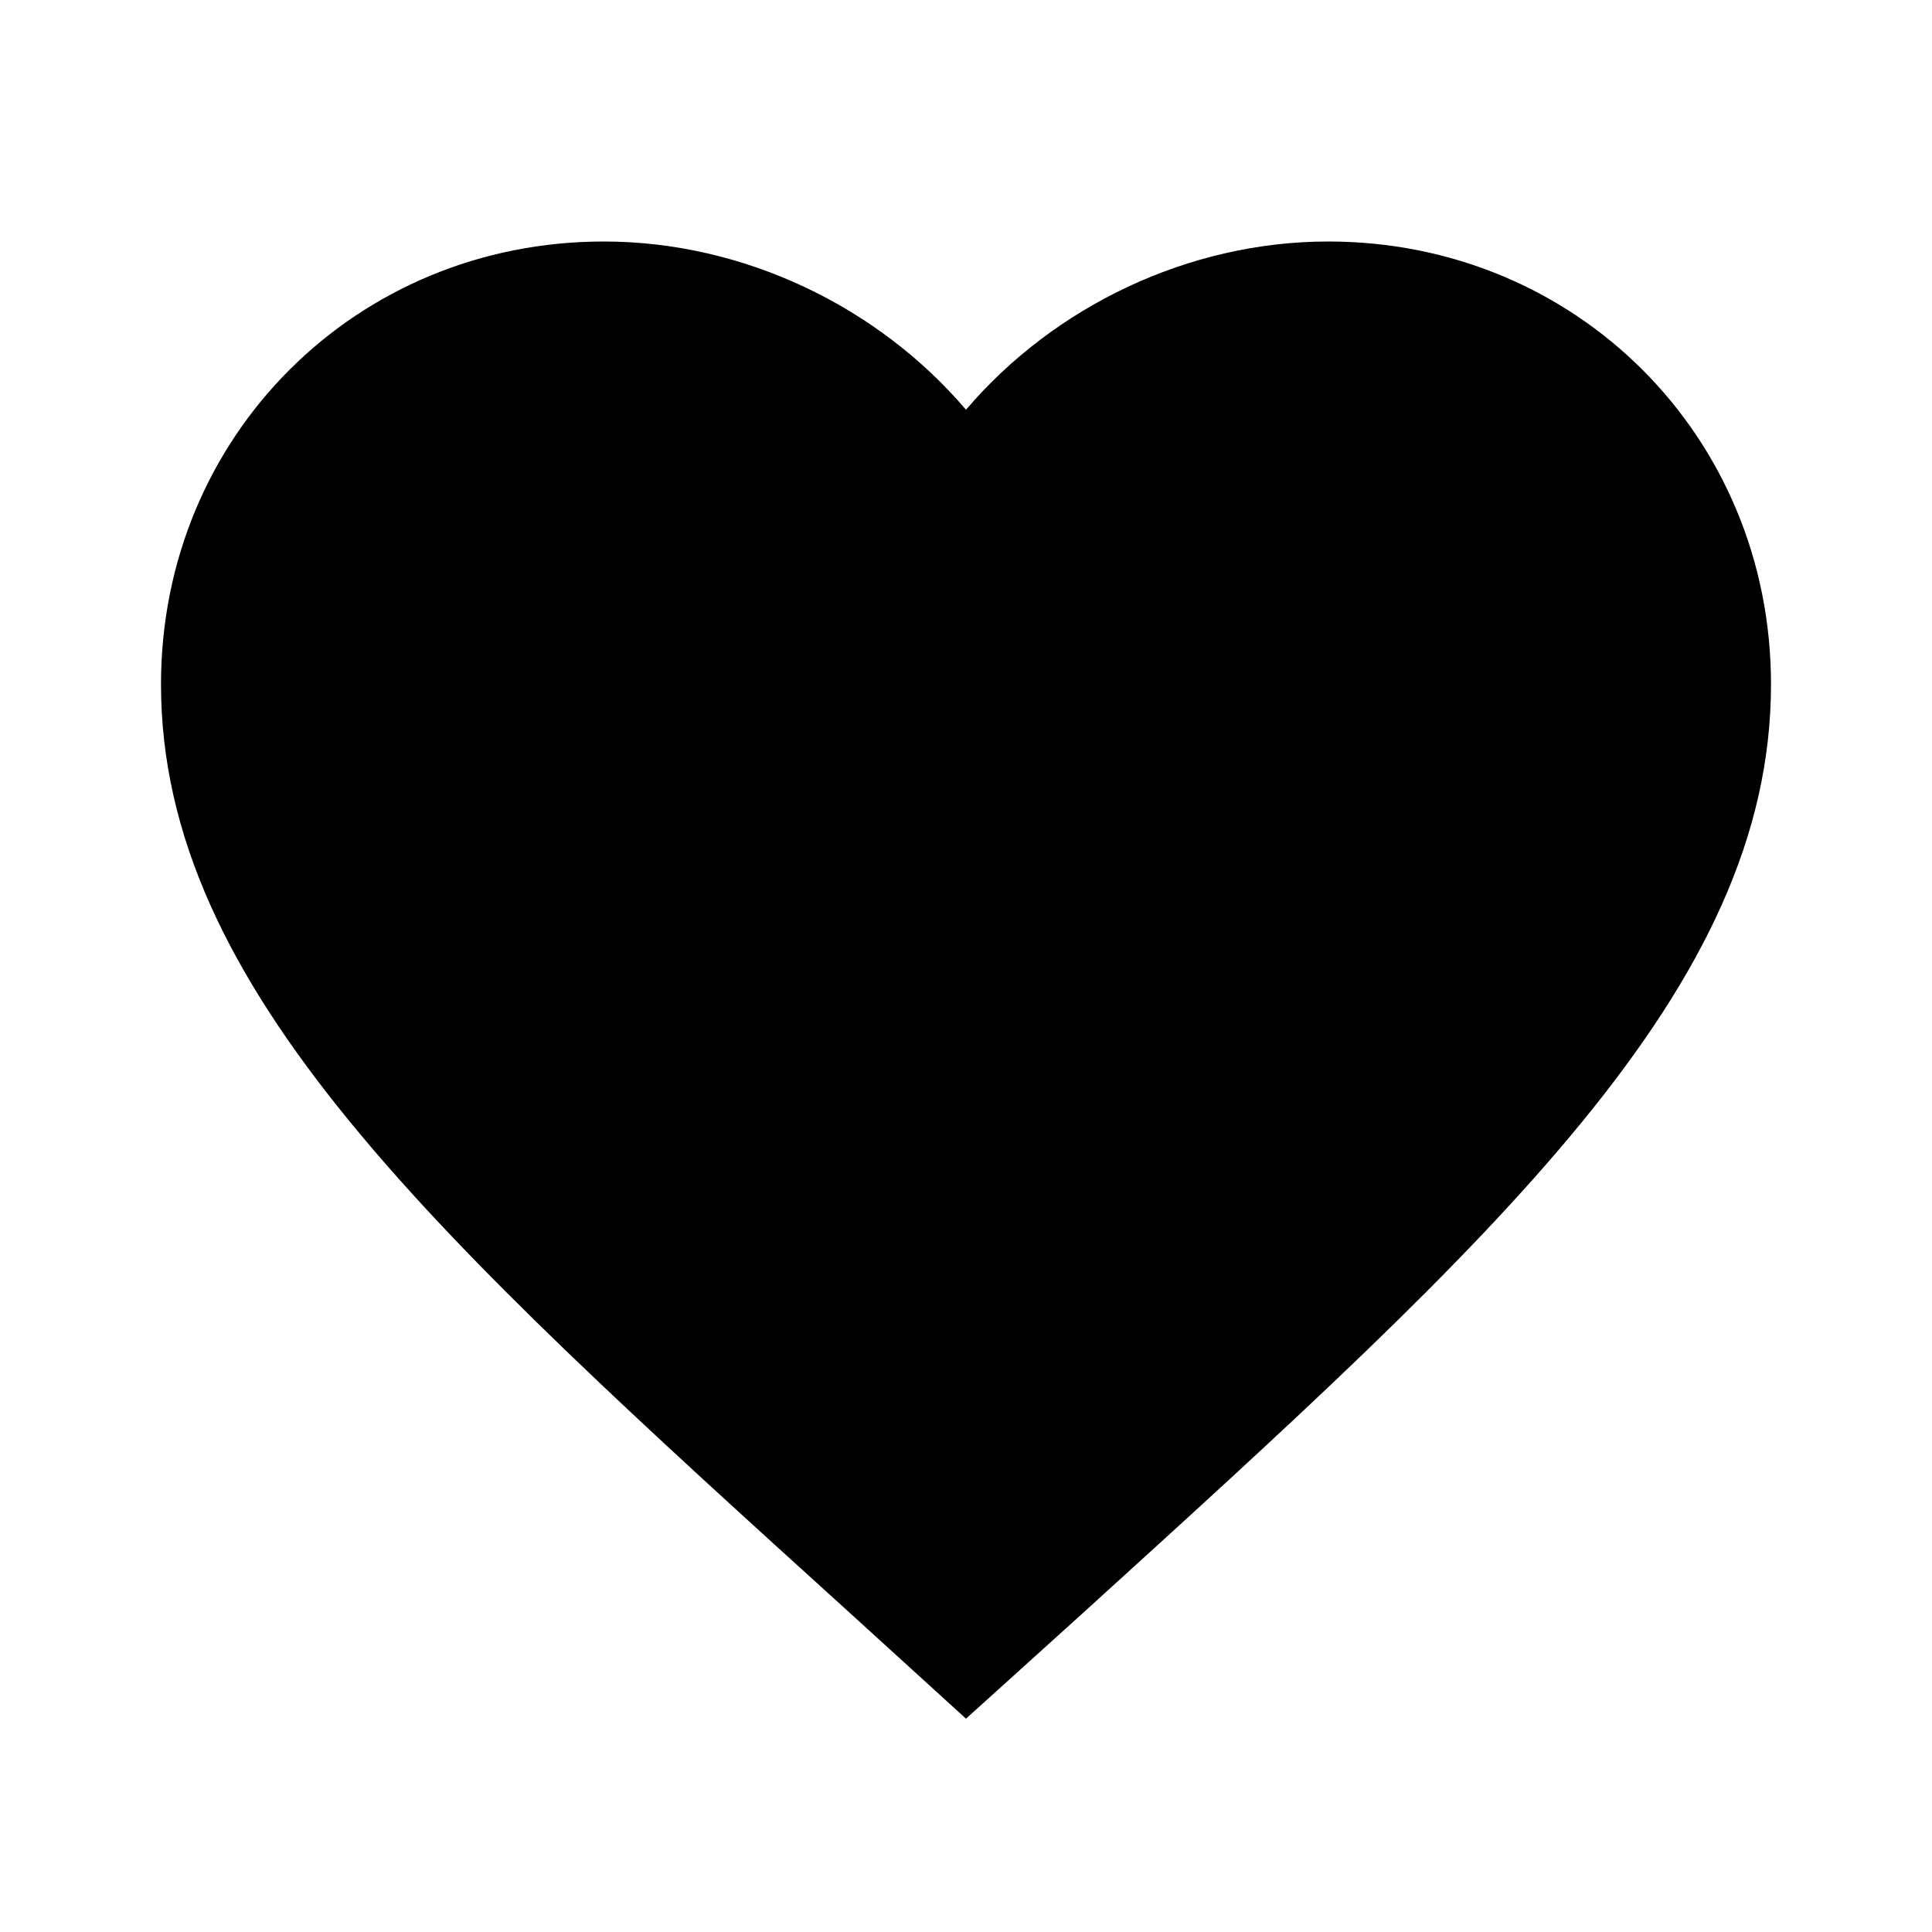
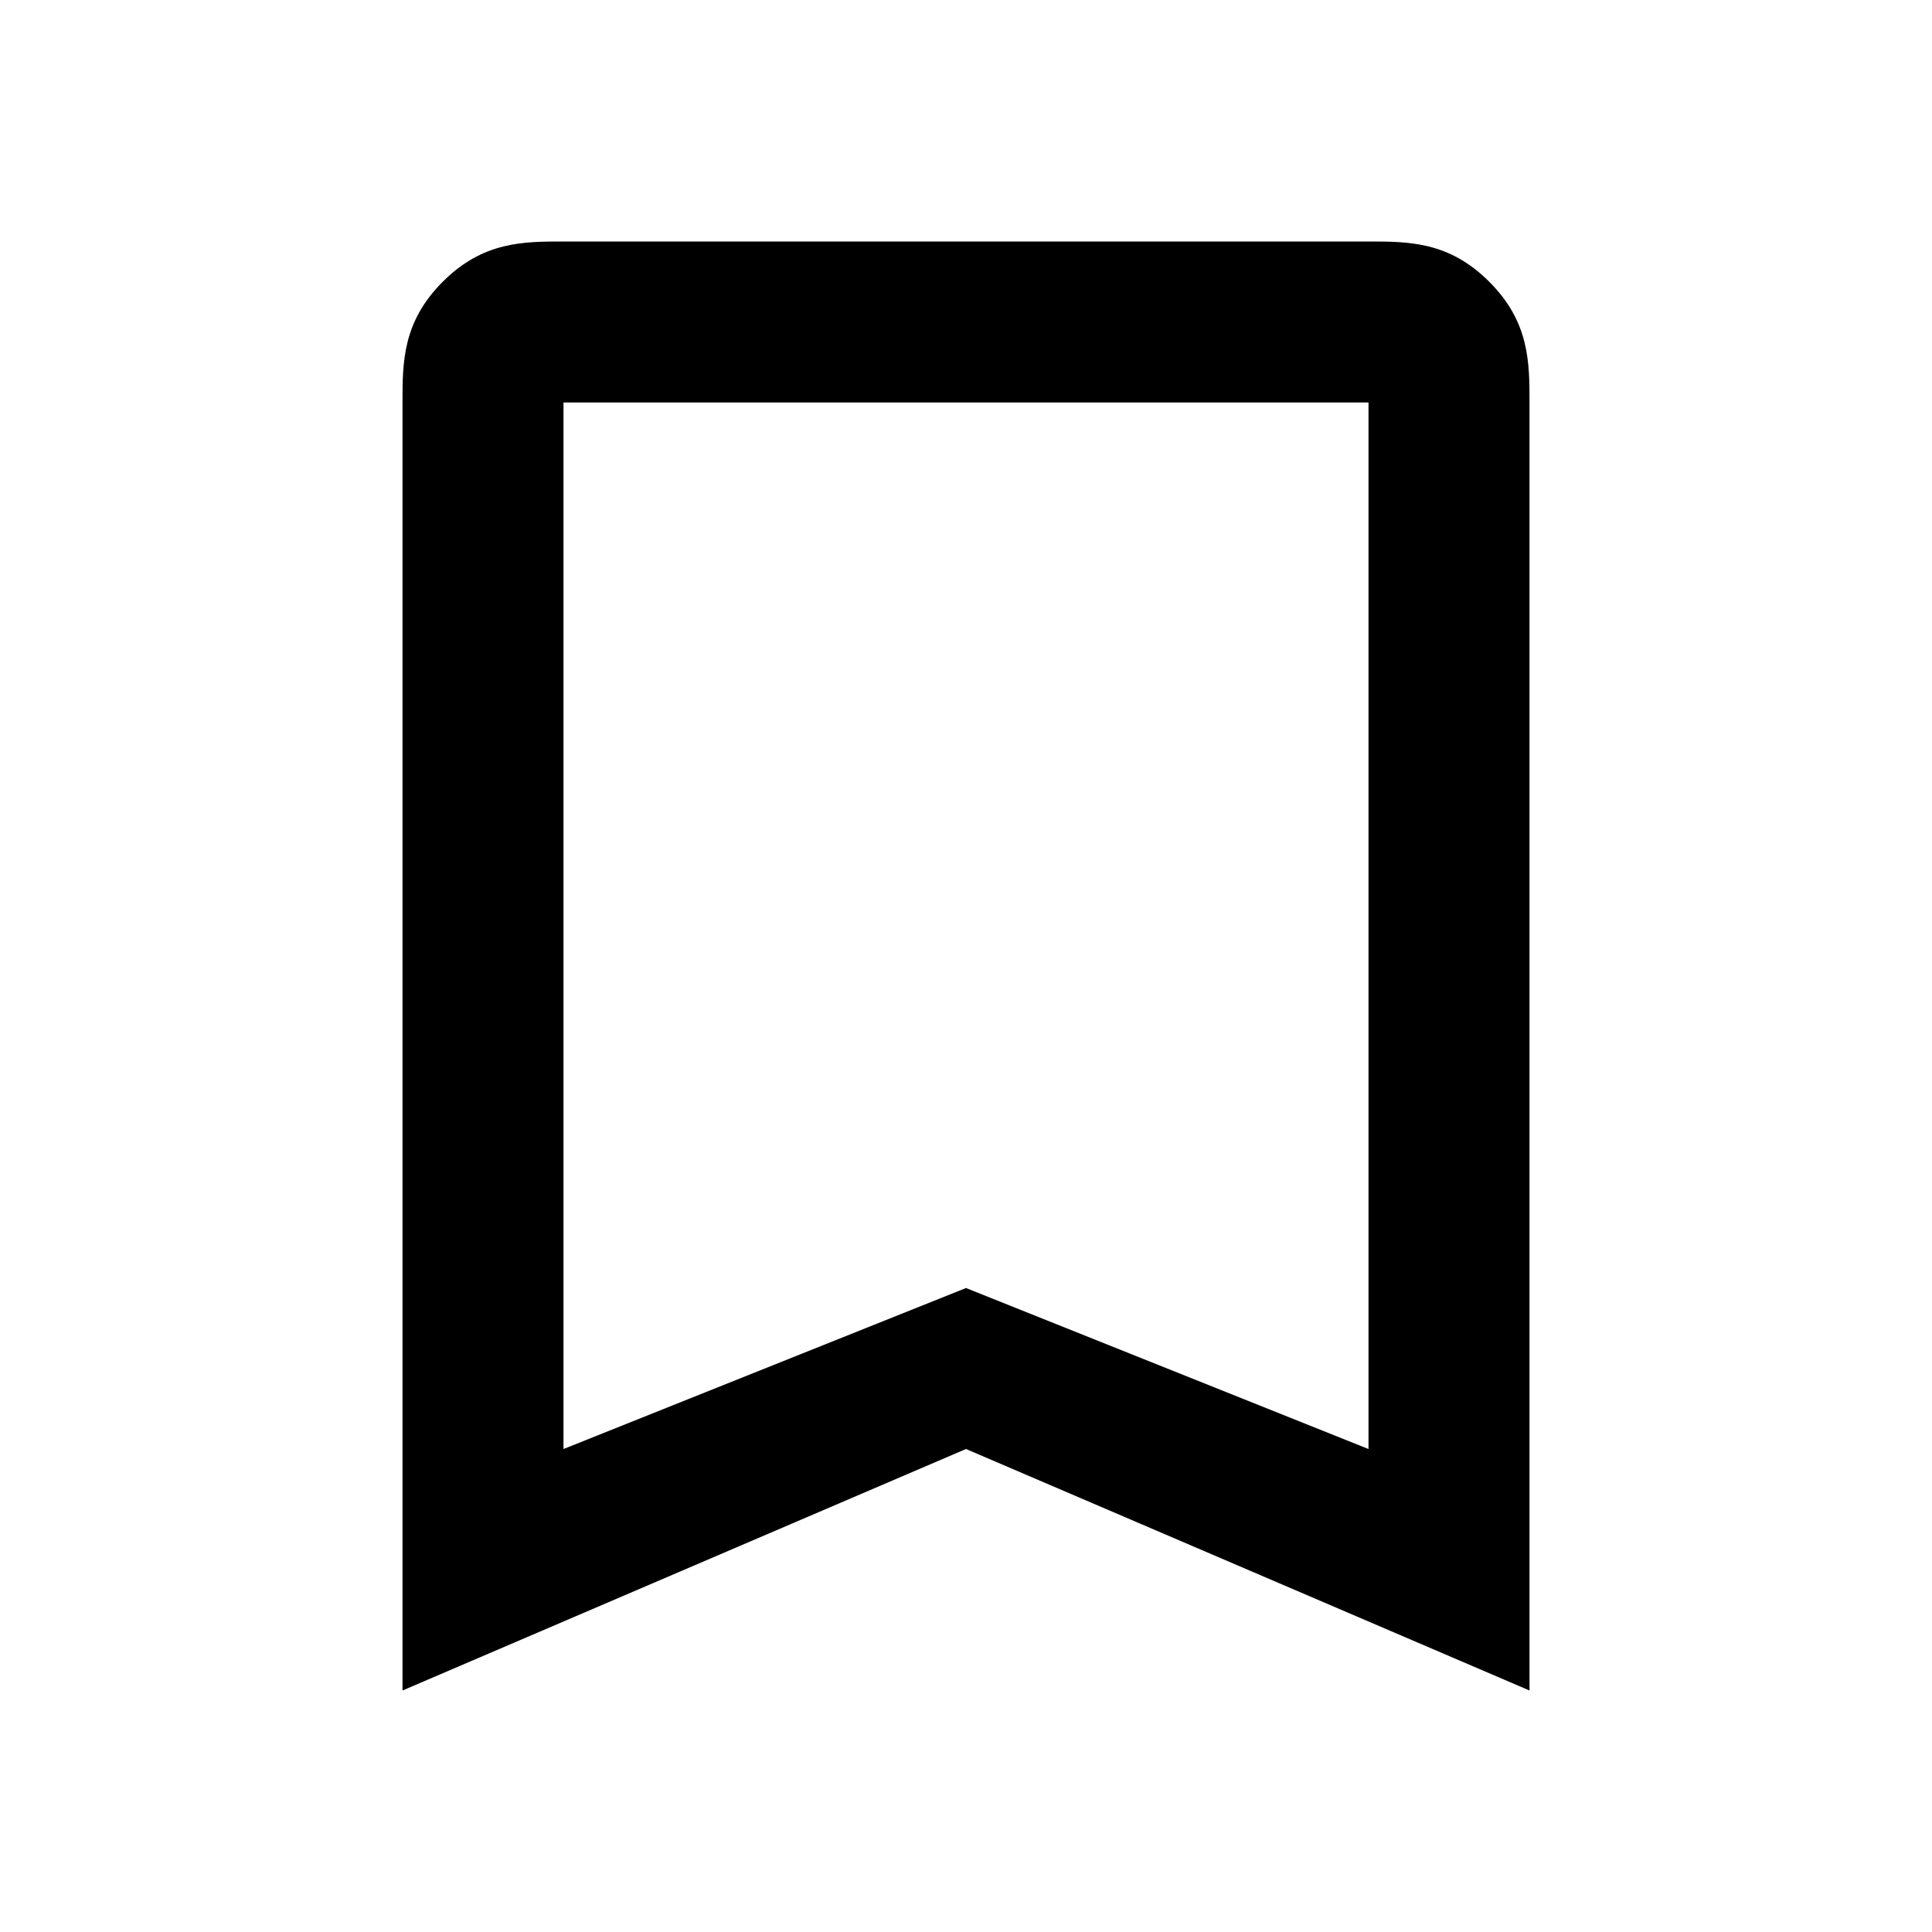
<svg xmlns="http://www.w3.org/2000/svg" height="24" viewBox="0 0 24 24" width="24">
-   <path d="M 12 21.35 L 10.55 20.03 C 5.4 15.36 2 12.28 2 8.5 C 2 5.42 4.42 3 7.5 3 C 9.24 3 10.91 3.81 12 5.09 C 13.09 3.81 14.76 3 16.5 3 C 19.58 3 22 5.42 22 8.5 C 22 12.28 18.6 15.36 13.45 20.04" fill="currentColor" />
+   <path d="M 7 3 L 17 3 C 17.5 3 18 3 18.5 3.5 C 19 4 19 4.5 19 5 L 19 21 L 12 18 L 5 21 L 5 5 C 5 4.5 5 4 5.5 3.5 C 6 3 6.5 3 7 3 M 17 5 L 7 5 L 7 18 L 12 16 L 17 18 L 17 5" fill="currentColor" />
</svg>
